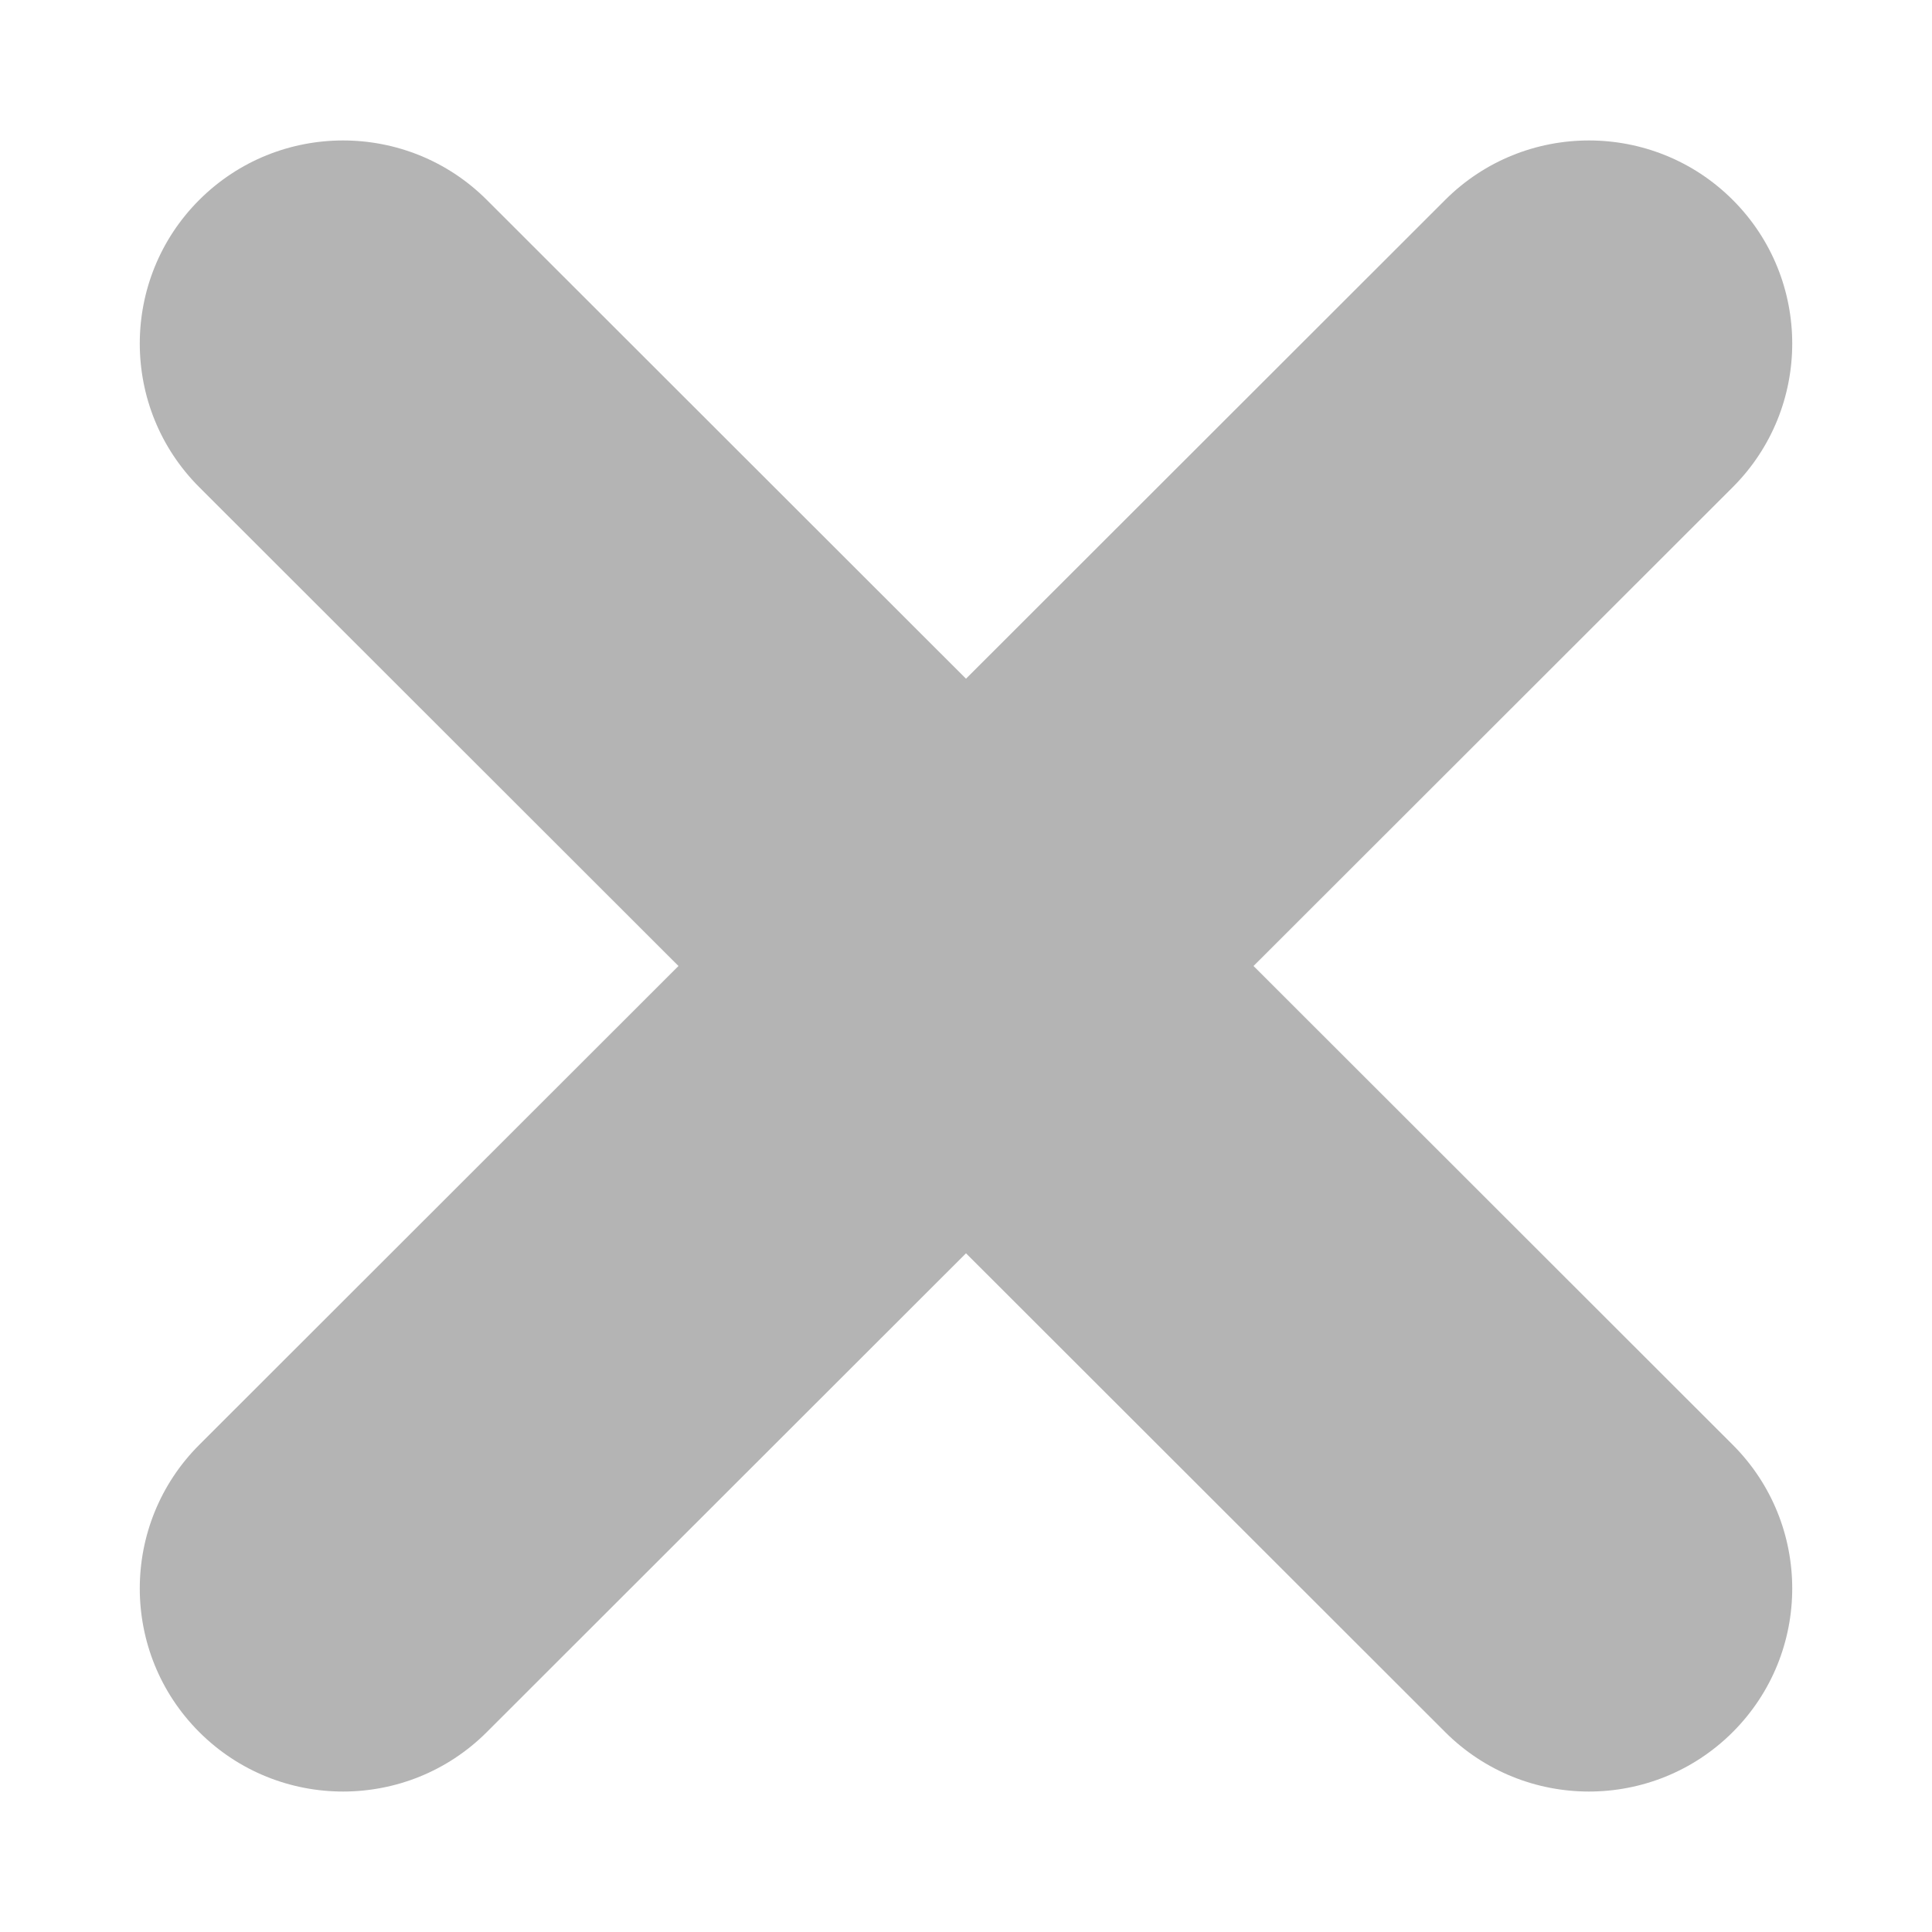
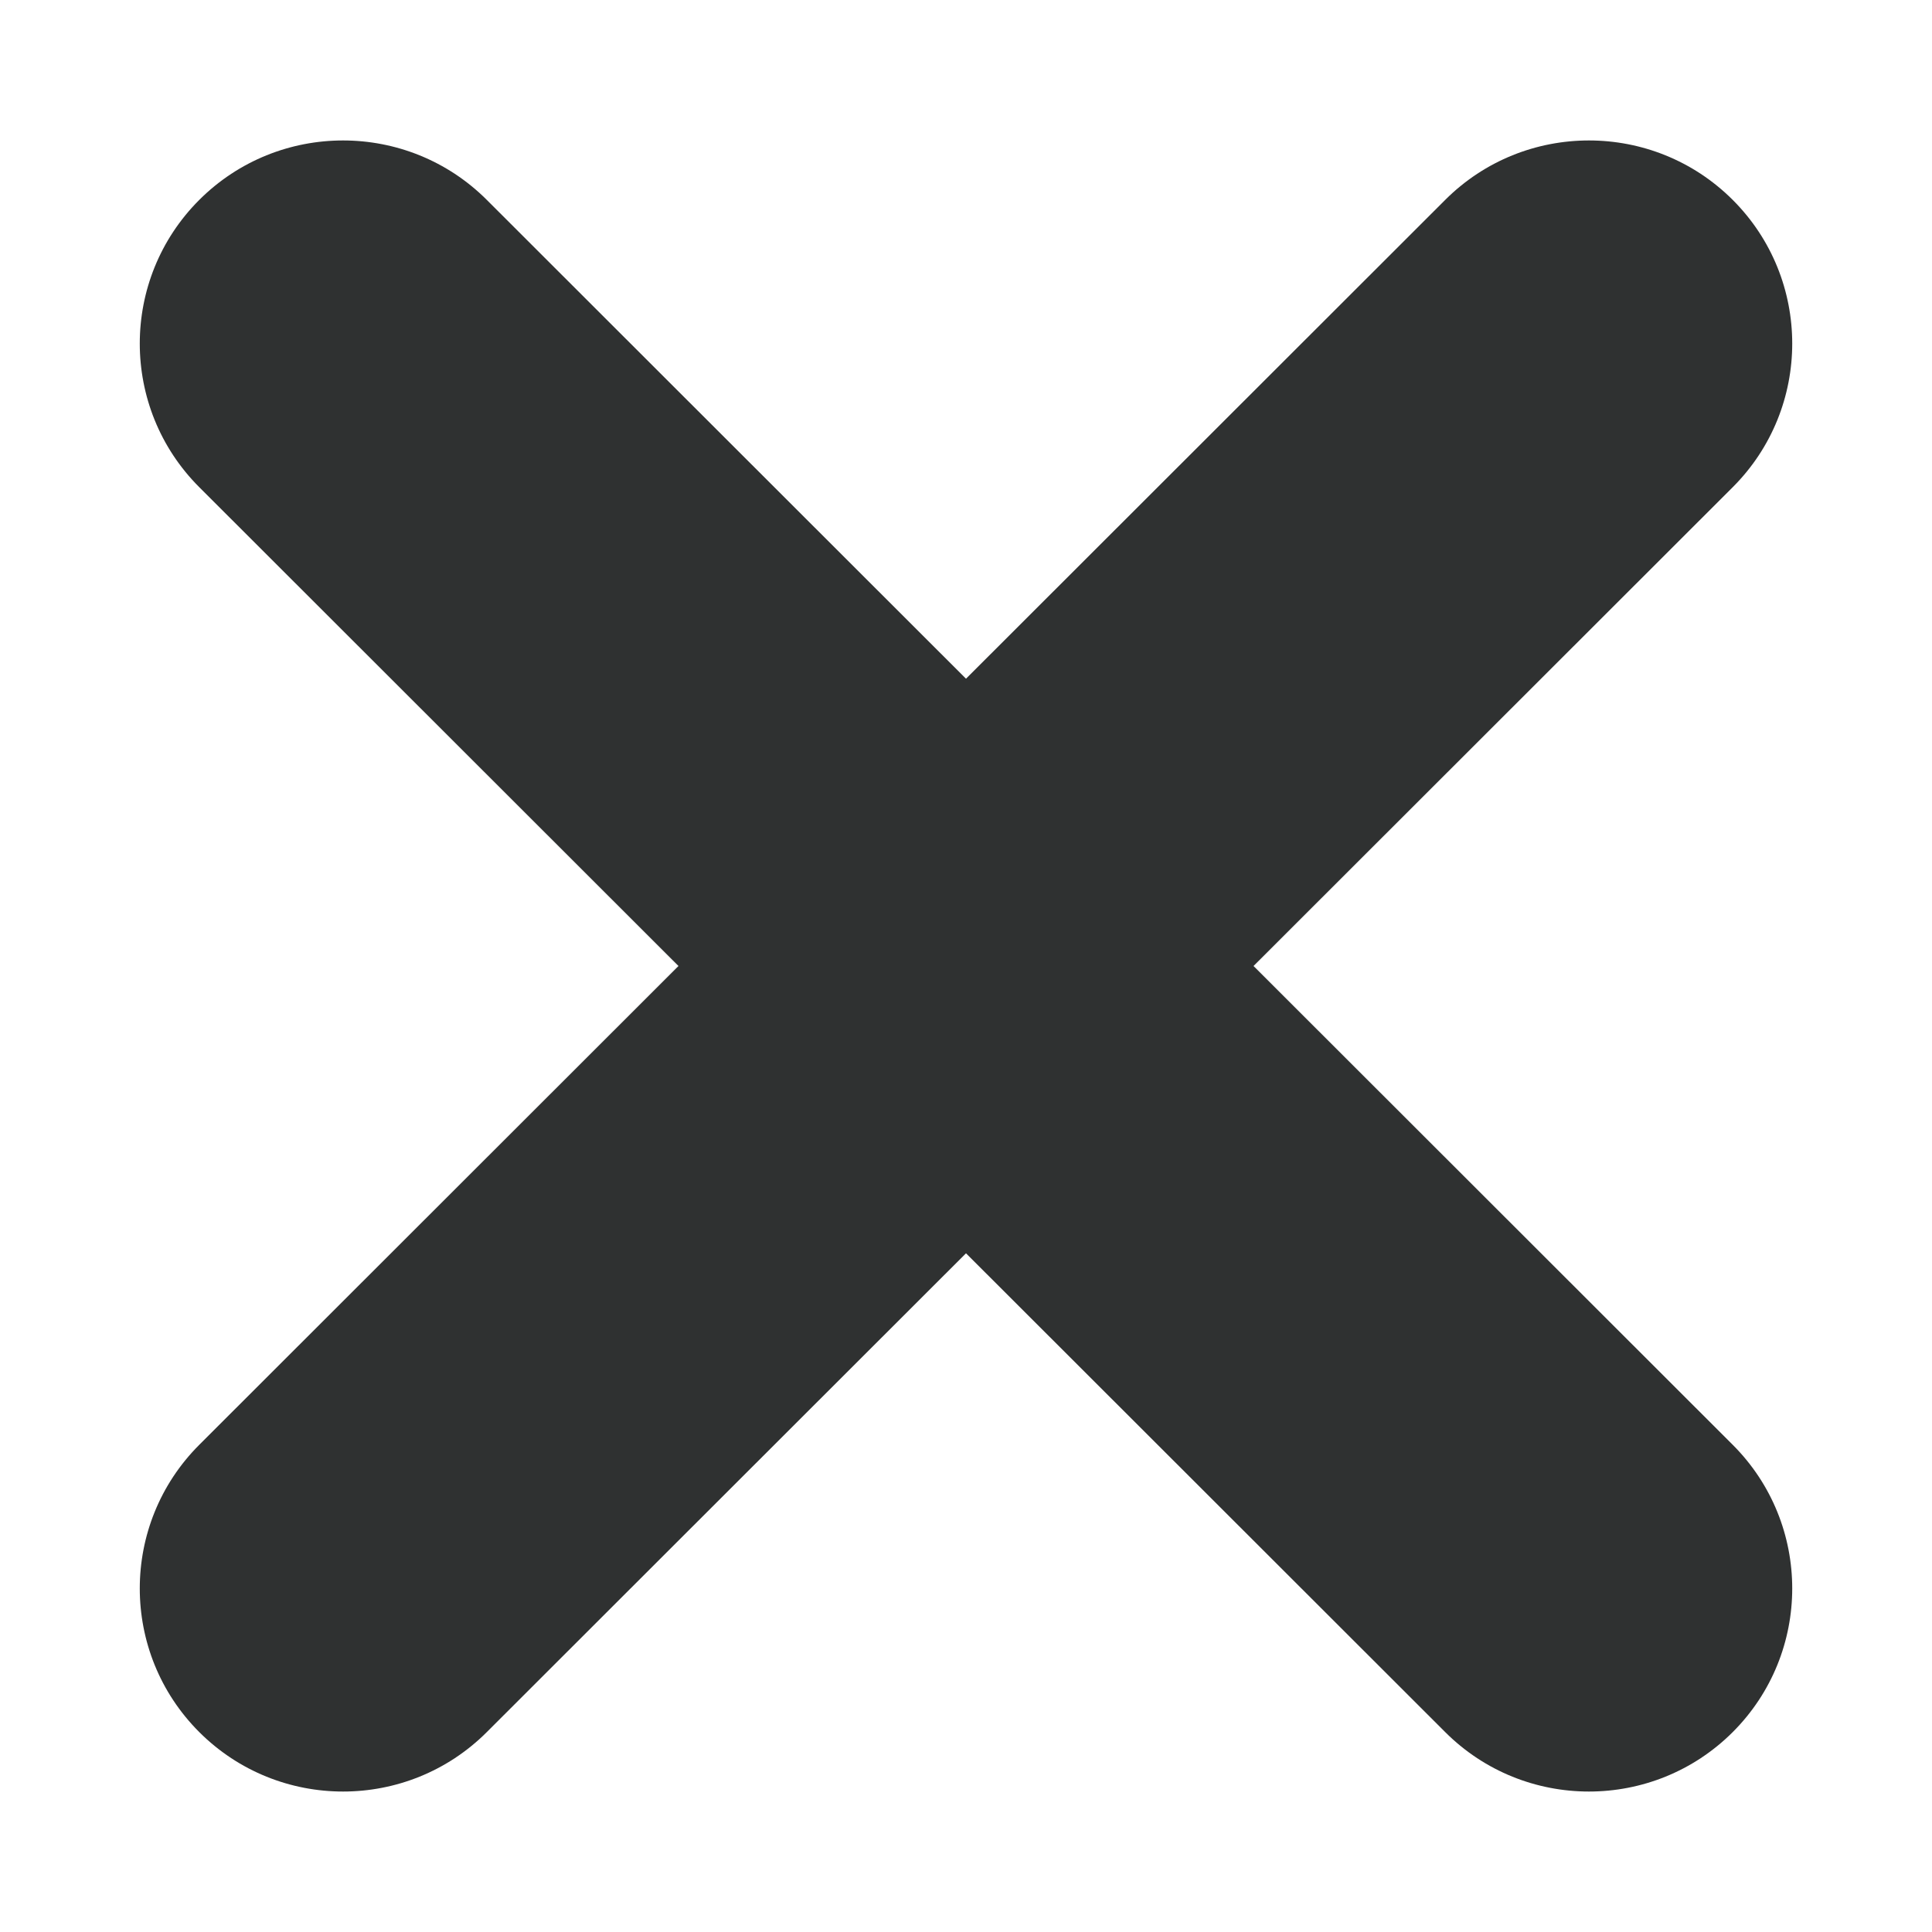
<svg xmlns="http://www.w3.org/2000/svg" style="isolation:isolate" viewBox="0 0 36 36" width="36" height="36">
  <defs>
-     <clipPath id="_clipPath_P4ZpB3jcxSlTvFBYBvcOYGrtRnTX69JX">
+     <clipPath id="_clipPath_1ScaQhHNctFN7BaXoTBH8YvivlhA4AHS">
      <rect width="36" height="36" />
    </clipPath>
  </defs>
-   <g clip-path="url(#_clipPath_P4ZpB3jcxSlTvFBYBvcOYGrtRnTX69JX)">
-     <g>
-       <path d="M 32.287 3.725 L 32.287 3.725 C 33.765 5.202 33.765 7.601 32.287 9.078 L 9.071 32.275 C 7.593 33.752 5.192 33.752 3.713 32.275 L 3.713 32.275 C 2.235 30.798 2.235 28.399 3.713 26.922 L 26.929 3.725 C 28.407 2.248 30.808 2.248 32.287 3.725 Z" style="stroke:none;fill:#B4B4B4;stroke-miterlimit:10;" />
-       <path d="M 3.713 3.725 L 3.713 3.725 C 5.192 2.248 7.593 2.248 9.071 3.725 L 32.287 26.922 C 33.765 28.399 33.765 30.798 32.287 32.275 L 32.287 32.275 C 30.808 33.752 28.407 33.752 26.929 32.275 L 3.713 9.078 C 2.235 7.601 2.235 5.202 3.713 3.725 Z" style="stroke:none;fill:#B4B4B4;stroke-miterlimit:10;" />
+   <g clip-path="url(#_clipPath_1ScaQhHNctFN7BaXoTBH8YvivlhA4AHS)">
+     <clipPath id="_clipPath_k5GiXHY7HnUkUmFSBZfB1R44vUUK5nnH">
+       <rect x="0" y="0" width="36" height="36" transform="matrix(1,0,0,1,0,0)" fill="rgb(255,255,255)" />
+     </clipPath>
+     <g clip-path="url(#_clipPath_k5GiXHY7HnUkUmFSBZfB1R44vUUK5nnH)">
+       <g>
+         <rect x="0" y="0" width="36" height="36" transform="matrix(1,0,0,1,0,0)" fill="none" />
+         <clipPath id="_clipPath_l4Dpg3jG0mvCBxlIAmlE0nYfRqTtG0uN">
+           <rect x="0" y="0" width="36" height="36" transform="matrix(1,0,0,1,0,0)" fill="rgb(255,255,255)" />
+         </clipPath>
+         <g clip-path="url(#_clipPath_l4Dpg3jG0mvCBxlIAmlE0nYfRqTtG0uN)">
+           <g>
+             <g>
+               <g>
+                 <path d=" M 32.287 3.725 L 32.287 3.725 C 33.765 5.202 33.765 7.601 32.287 9.078 L 9.071 32.275 C 7.593 33.752 5.192 33.752 3.713 32.275 L 3.713 32.275 C 2.235 30.798 2.235 28.399 3.713 26.922 L 26.929 3.725 C 28.407 2.248 30.808 2.248 32.287 3.725 Z " fill="rgb(47,49,49)" />
+                 <path d=" M 3.713 3.725 L 3.713 3.725 C 5.192 2.248 7.593 2.248 9.071 3.725 L 32.287 26.922 C 33.765 28.399 33.765 30.798 32.287 32.275 L 32.287 32.275 C 30.808 33.752 28.407 33.752 26.929 32.275 L 3.713 9.078 C 2.235 7.601 2.235 5.202 3.713 3.725 Z " fill="rgb(47,49,49)" />
+               </g>
+             </g>
+           </g>
+         </g>
+       </g>
    </g>
  </g>
</svg>
